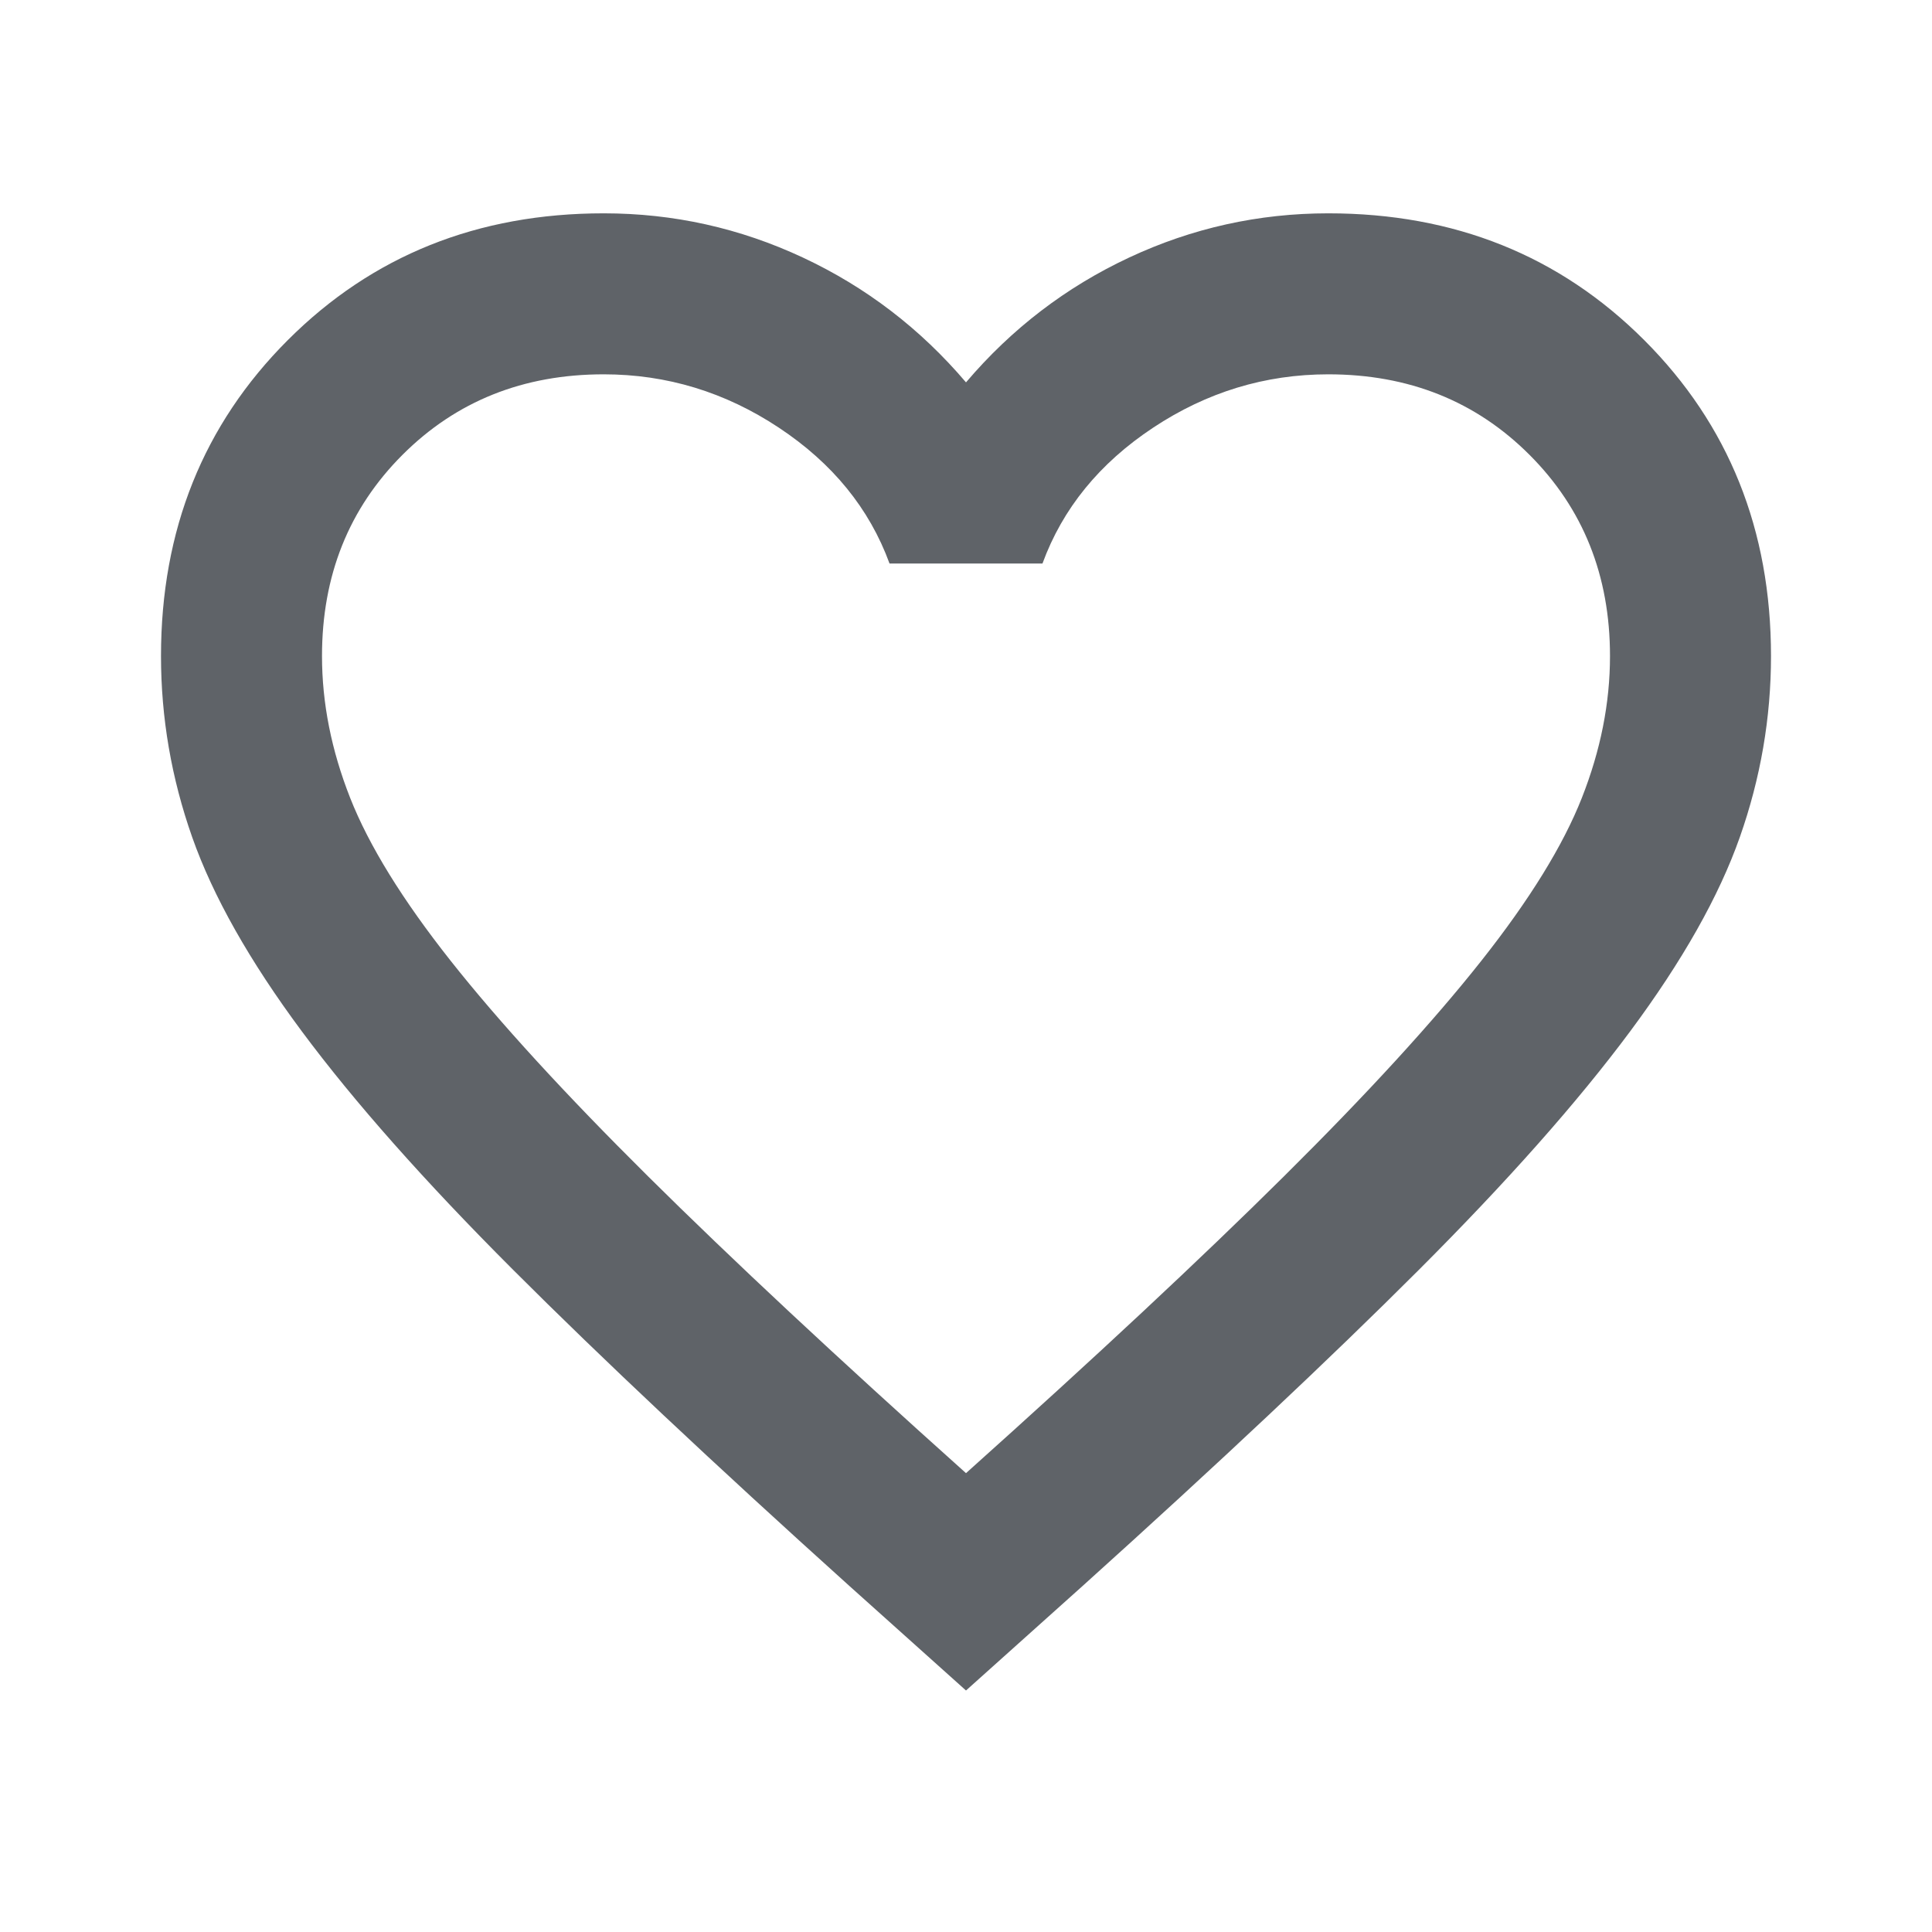
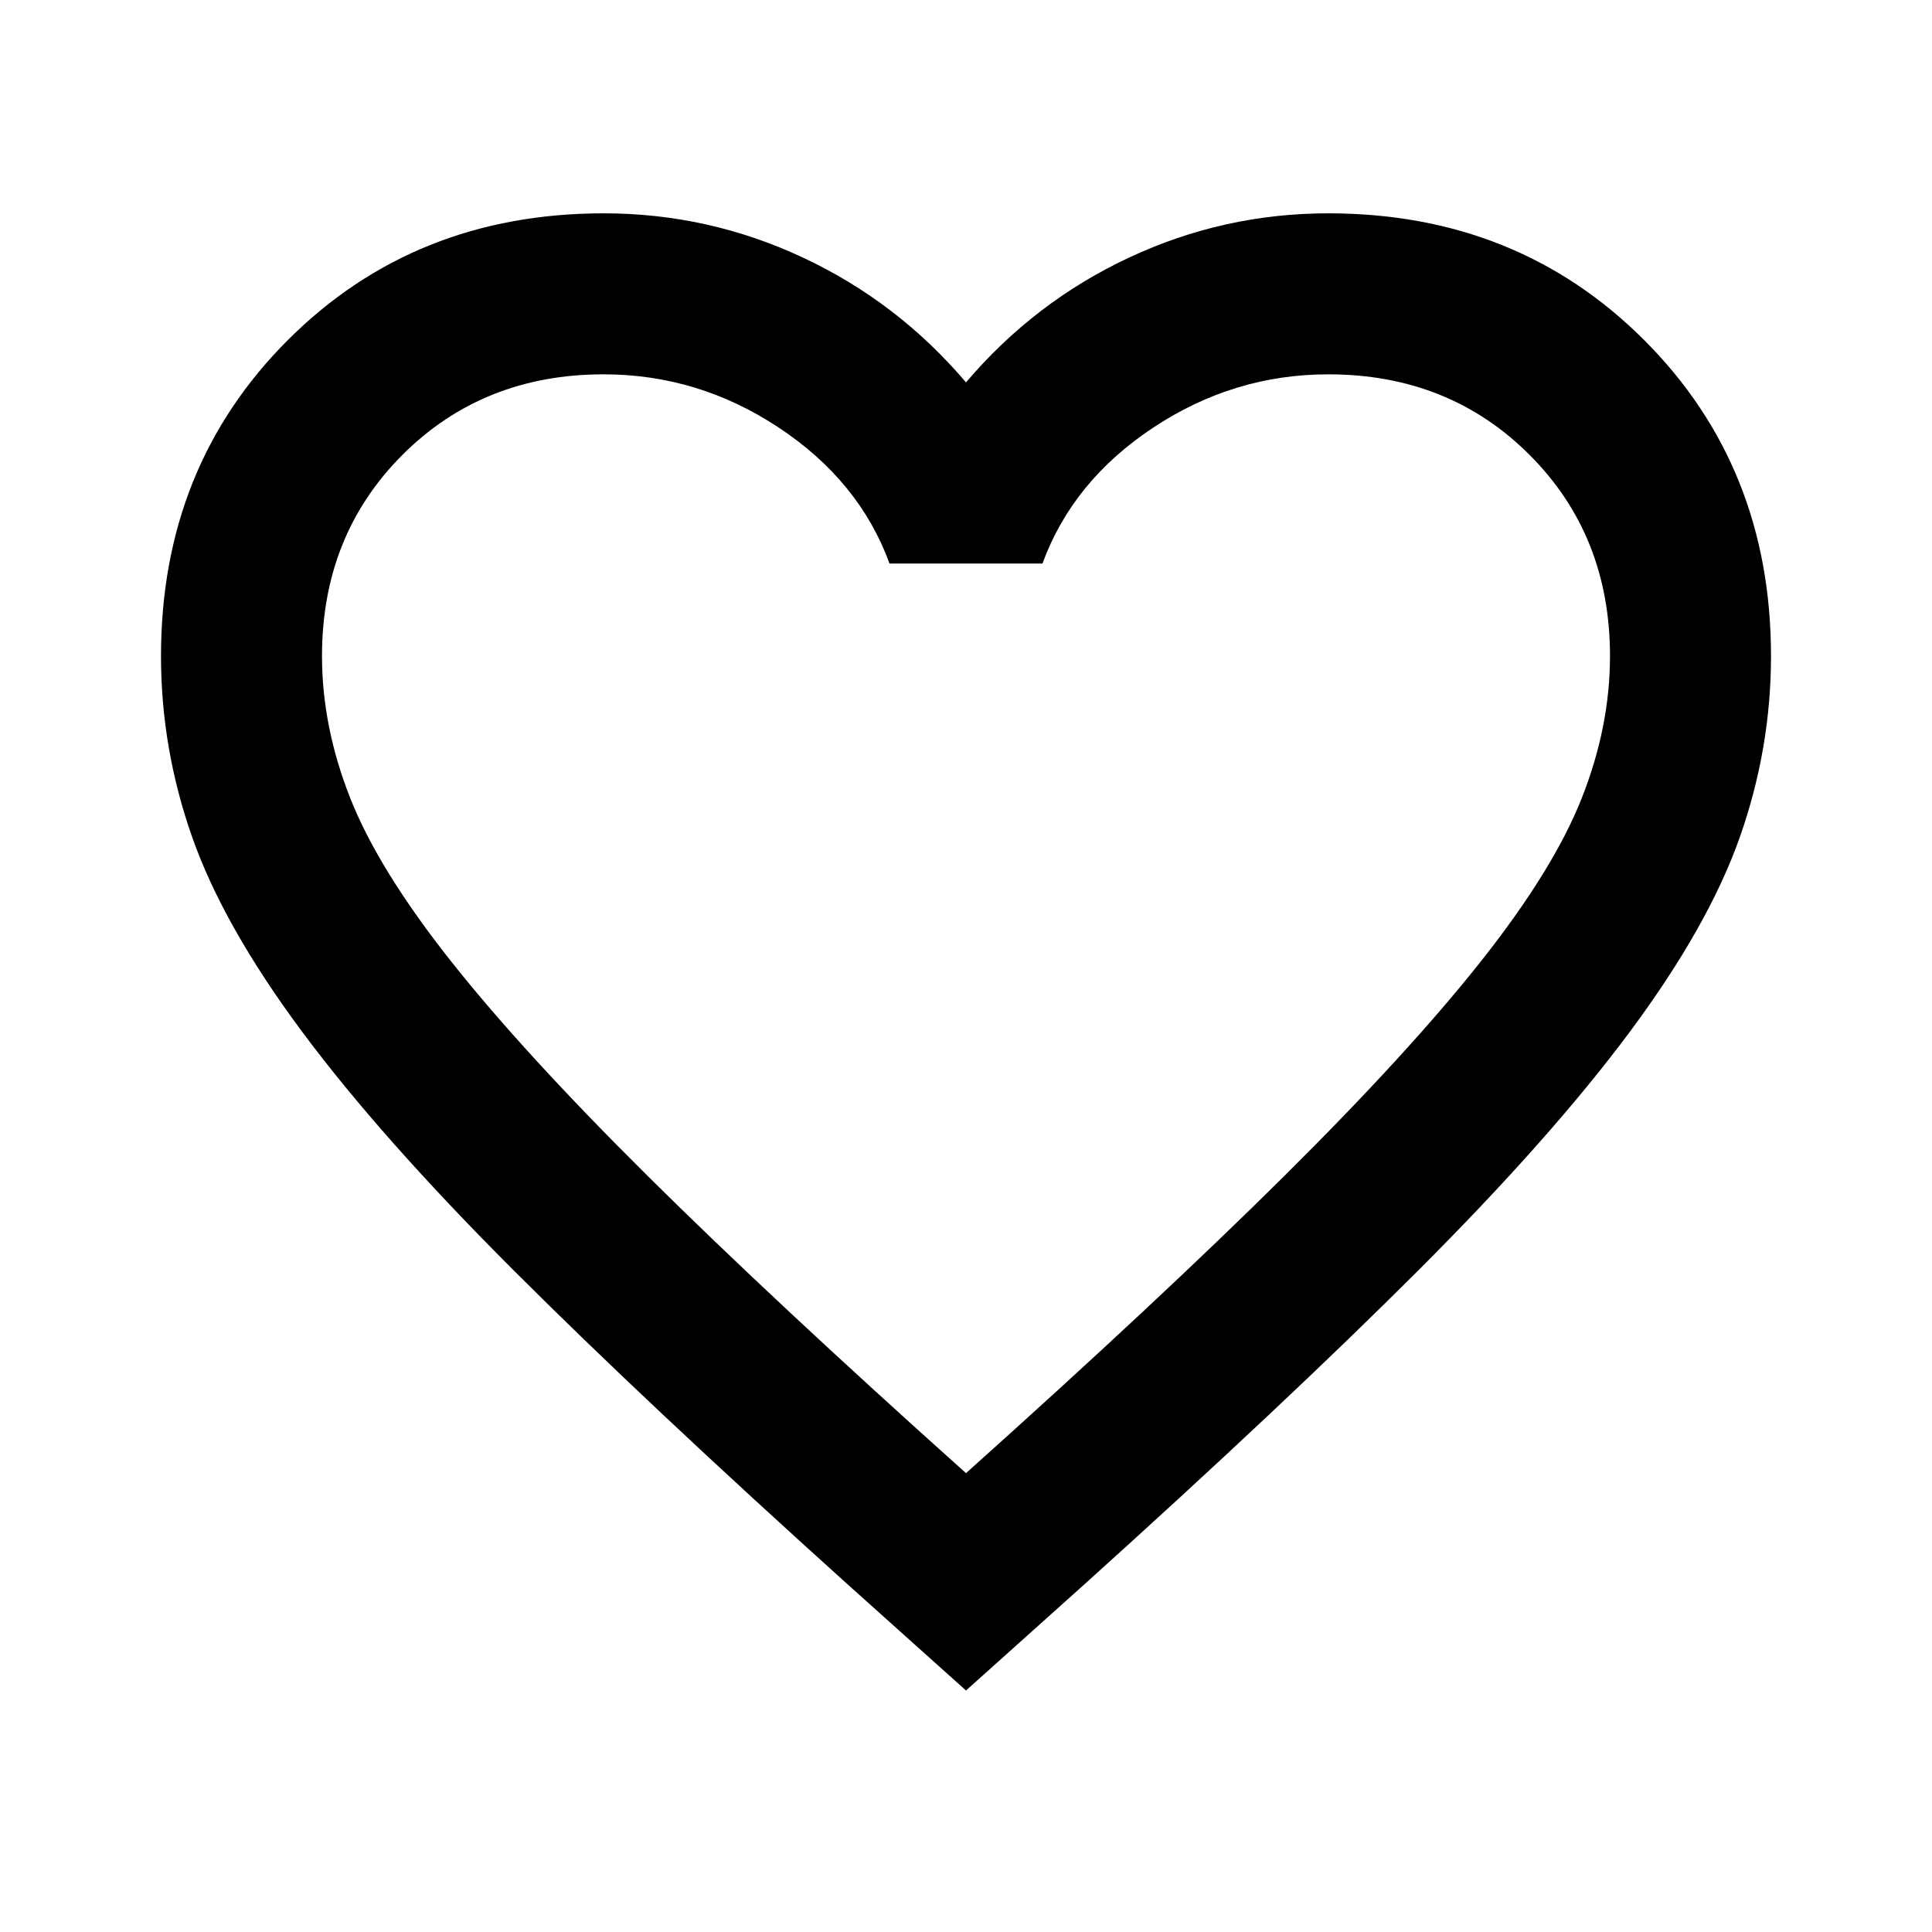
- <svg xmlns="http://www.w3.org/2000/svg" height="24px" viewBox="0 -960 960 960" width="24px" fill="#5f6368">
+ <svg xmlns="http://www.w3.org/2000/svg" height="24px" viewBox="0 -960 960 960" width="24px" fill="#000000">
  <path d="m480-120-58-52q-101-91-167-157T150-447.5Q111-500 95.5-544T80-634q0-94 63-157t157-63q52 0 99 22t81 62q34-40 81-62t99-22q94 0 157 63t63 157q0 46-15.5 90T810-447.5Q771-395 705-329T538-172l-58 52Zm0-108q96-86 158-147.5t98-107q36-45.5 50-81t14-70.5q0-60-40-100t-100-40q-47 0-87 26.5T518-680h-76q-15-41-55-67.5T300-774q-60 0-100 40t-40 100q0 35 14 70.5t50 81q36 45.5 98 107T480-228Zm0-273Z" />
</svg>
